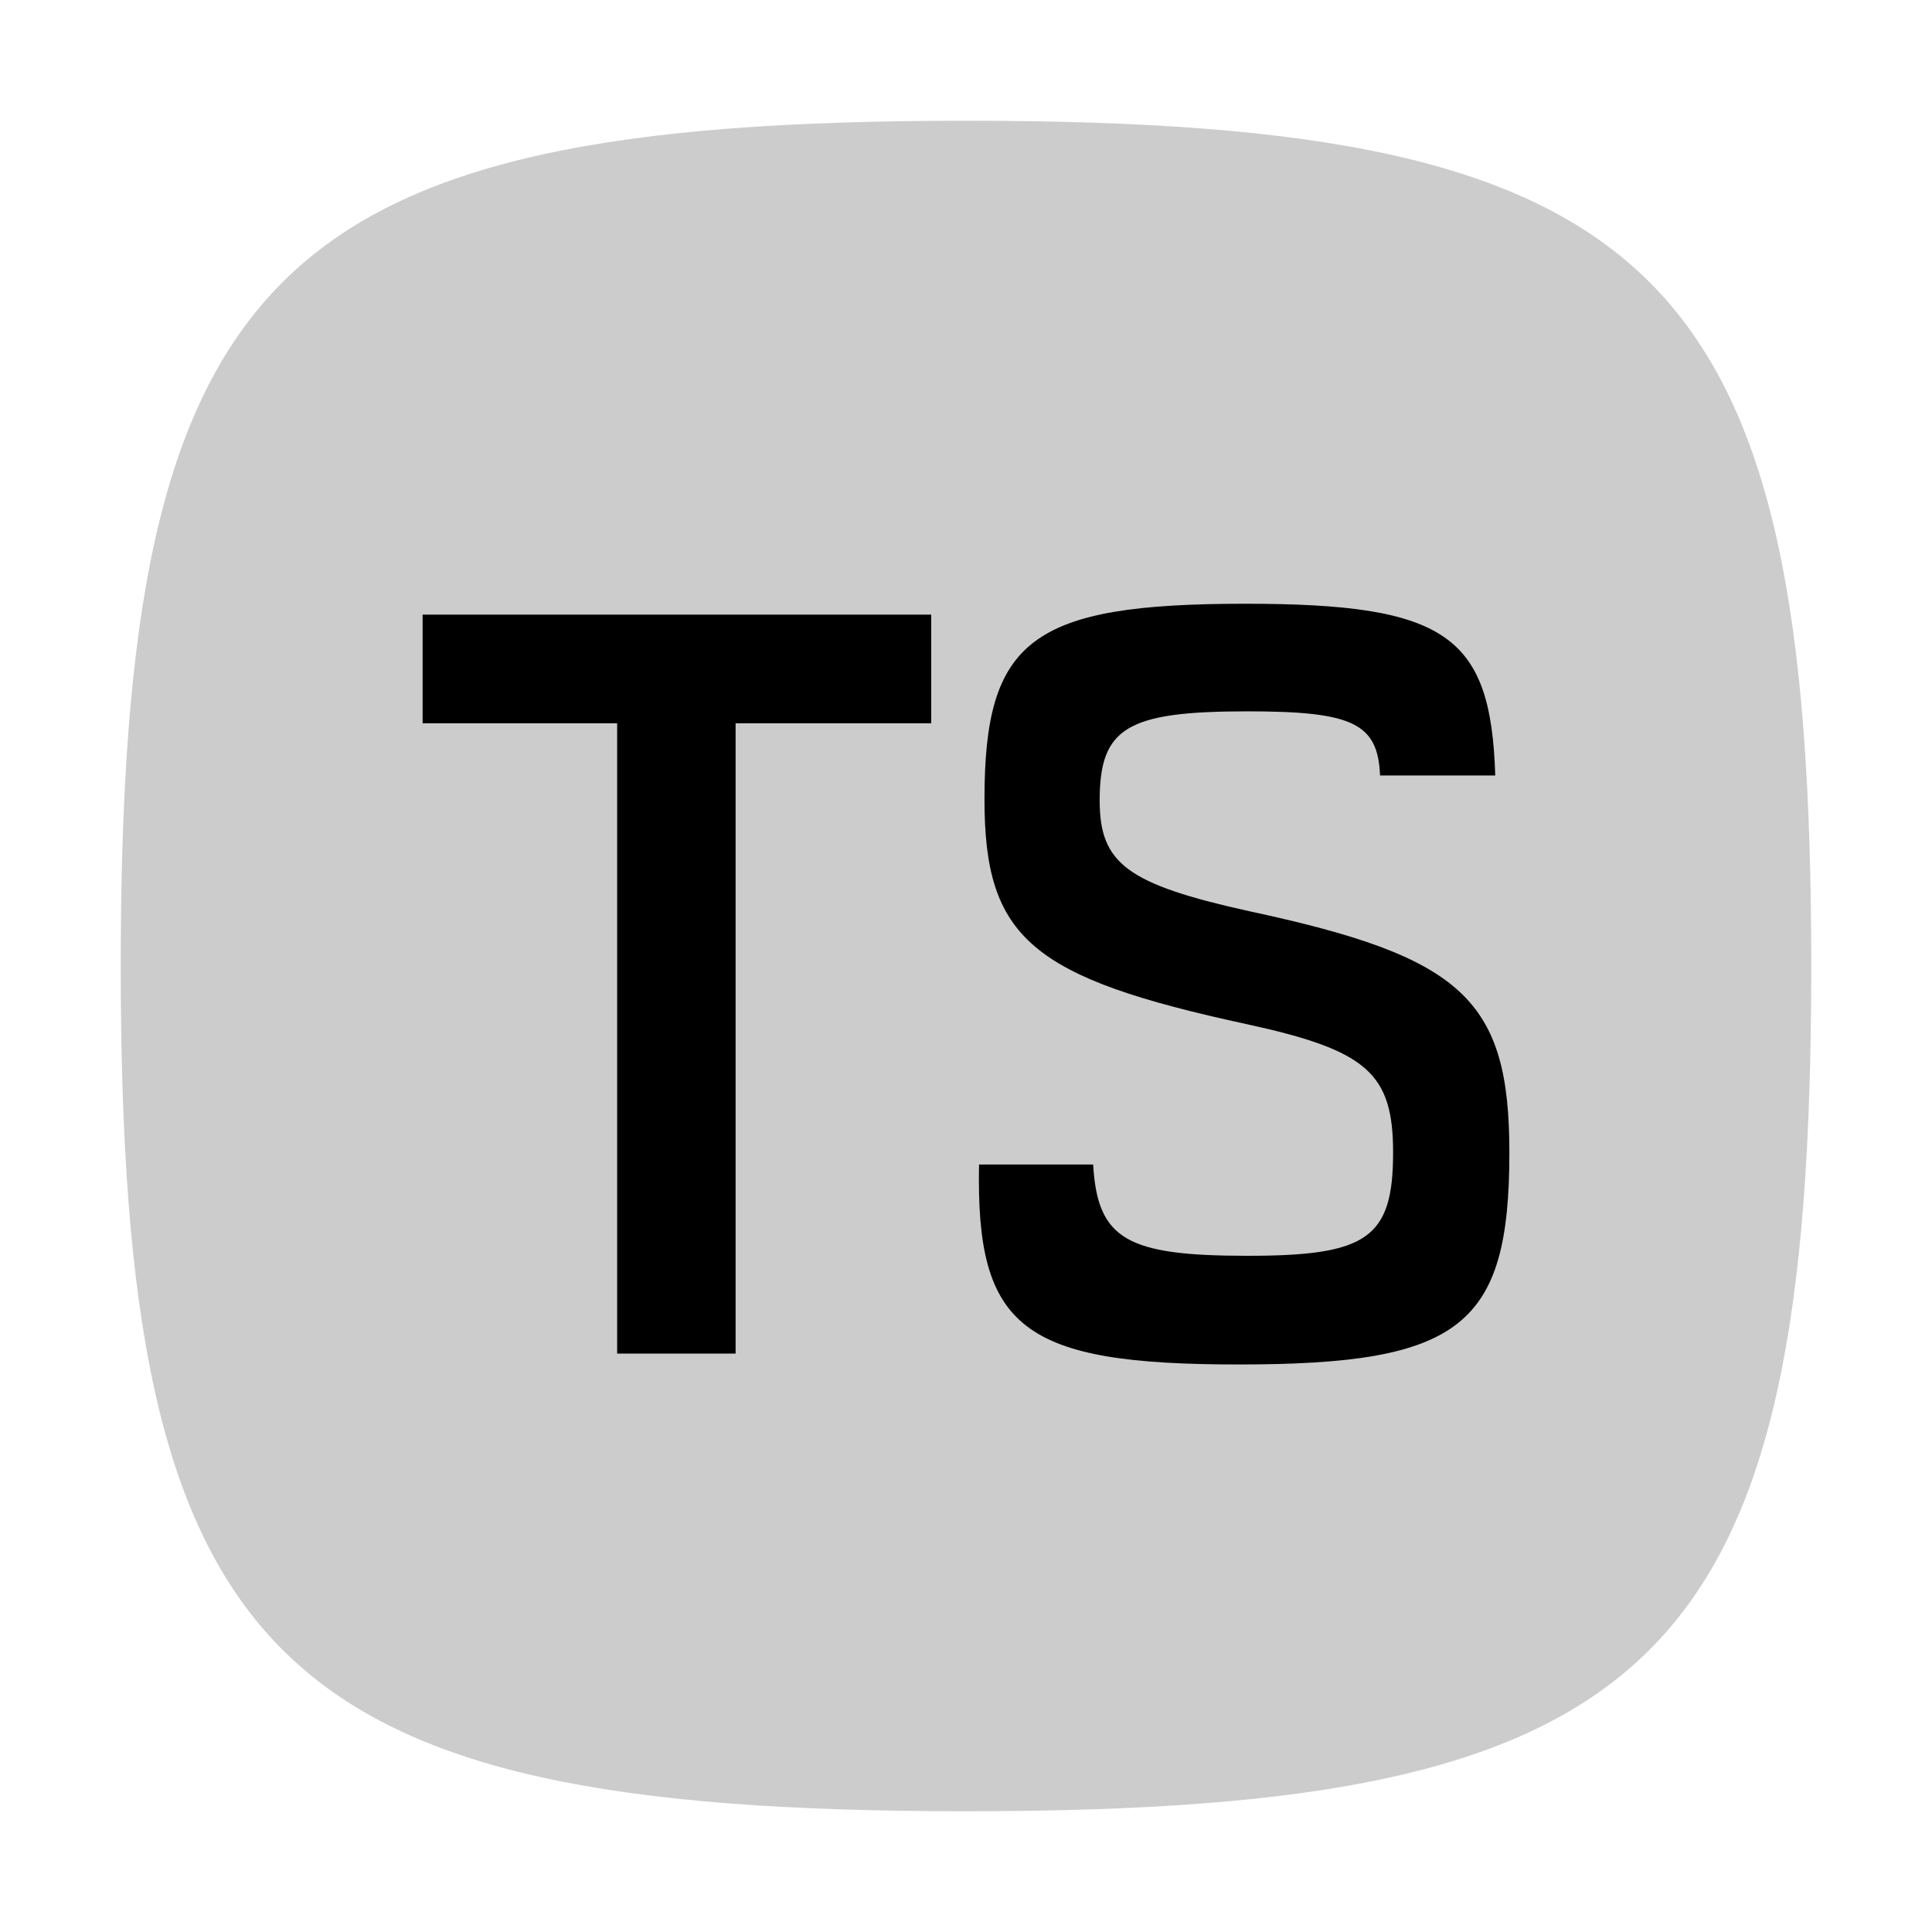
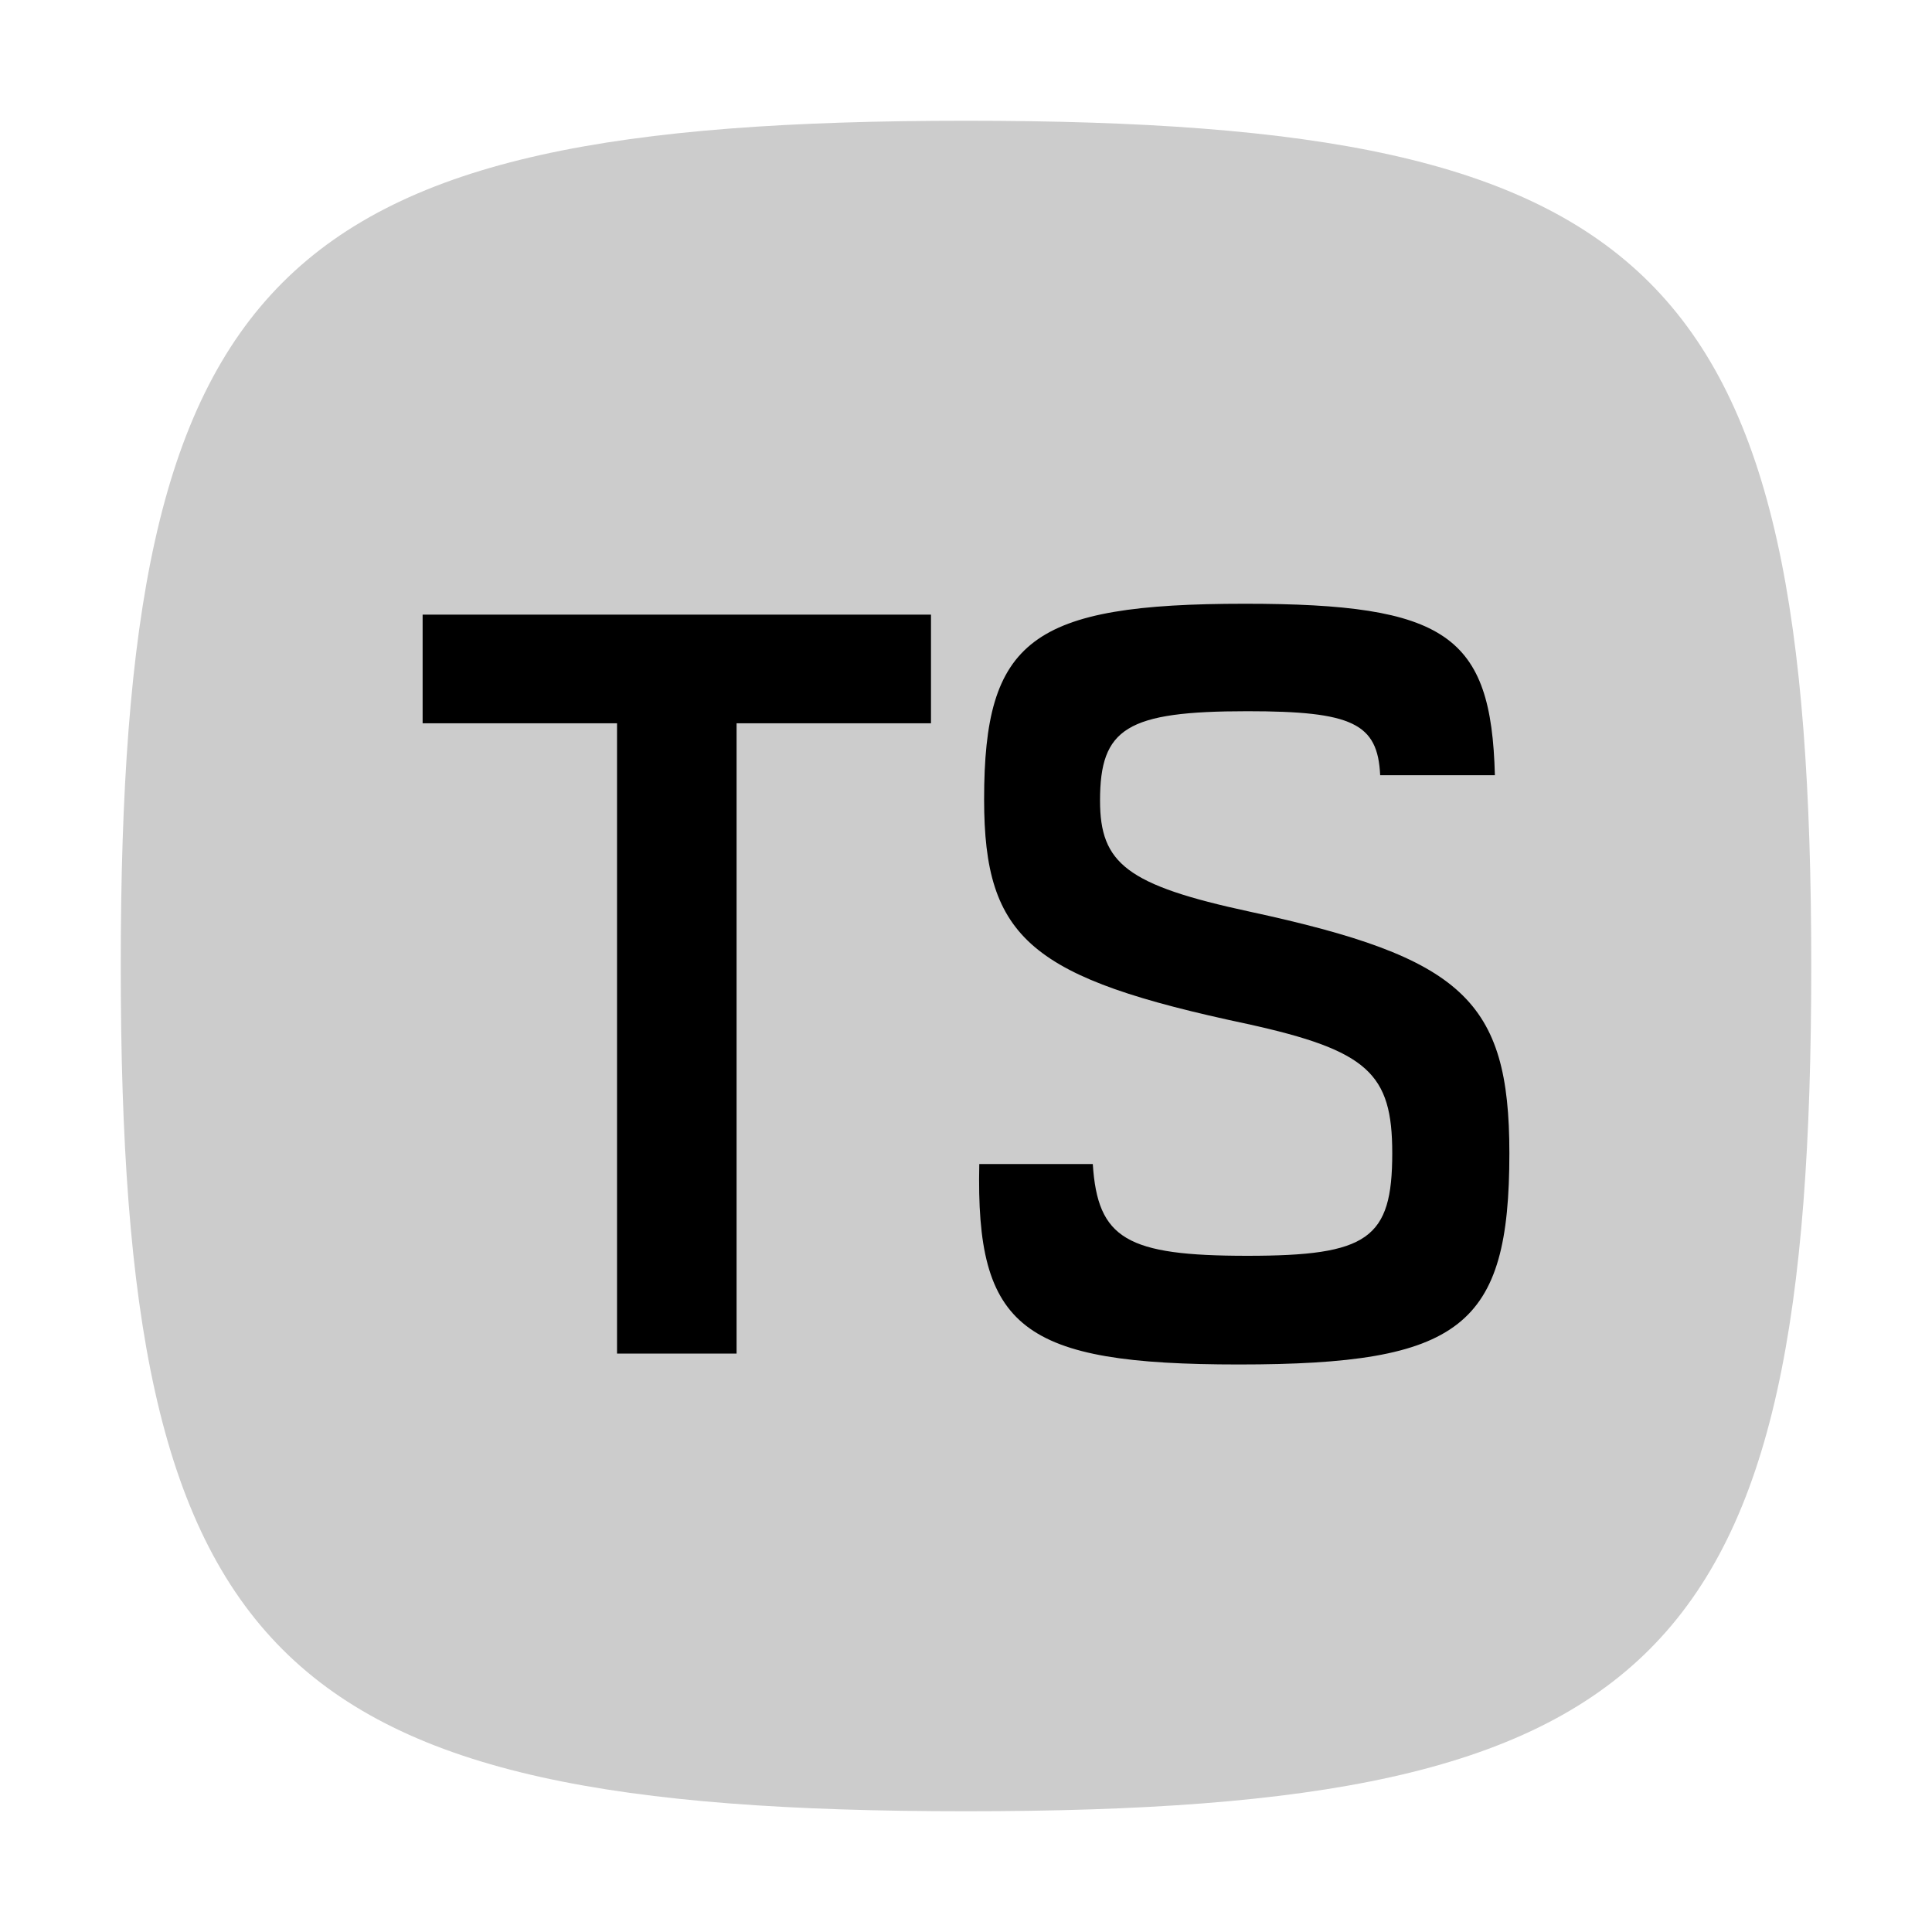
<svg xmlns="http://www.w3.org/2000/svg" width="16" height="16" fill="none" viewBox="0 0 16 16">
-   <path fill="currentColor" d="M8 1C2.236 1 1 2.236 1 8s1.236 7 7 7 7-1.235 7-7-1.235-7-7-7" class="bg" opacity=".2" />
-   <path fill="currentColor" d="M8.108 9.644h.945c.036.621.279.756 1.278.756.99 0 1.206-.144 1.206-.855 0-.657-.216-.846-1.206-1.062-1.791-.387-2.178-.711-2.178-1.863 0-1.323.387-1.62 2.16-1.62 1.665 0 2.034.261 2.07 1.422h-.954c-.018-.432-.225-.531-1.098-.531-.999 0-1.224.135-1.224.738 0 .522.225.693 1.242.918 1.764.378 2.151.729 2.151 1.998 0 1.44-.405 1.755-2.241 1.755-1.791 0-2.178-.297-2.151-1.656M5.111 11.21V5.99H3.5v-.9h4.212v.9h-1.62v5.22z" />
+   <path fill="currentColor" d="M8 1C2.24 1 1 2.24 1 8s1.24 7 7 7 7-1.24 7-7-1.24-7-7-7" class="bg" opacity=".2" />
+   <path fill="currentColor" d="M8.1 9.64h.95c.04.62.28.76 1.28.76s1.2-.14 1.2-.85c0-.66-.2-.85-1.2-1.07-1.79-.38-2.18-.7-2.18-1.86C8.15 5.3 8.54 5 10.31 5c1.67 0 2.04.26 2.07 1.42h-.95c-.02-.43-.23-.53-1.1-.53-1 0-1.22.14-1.22.74 0 .52.22.7 1.24.92 1.76.38 2.15.73 2.15 2 0 1.44-.4 1.75-2.24 1.75-1.8 0-2.18-.3-2.15-1.66m-3 1.57V5.99H3.5v-.9h4.21v.9H6.1v5.22z" />
</svg>
